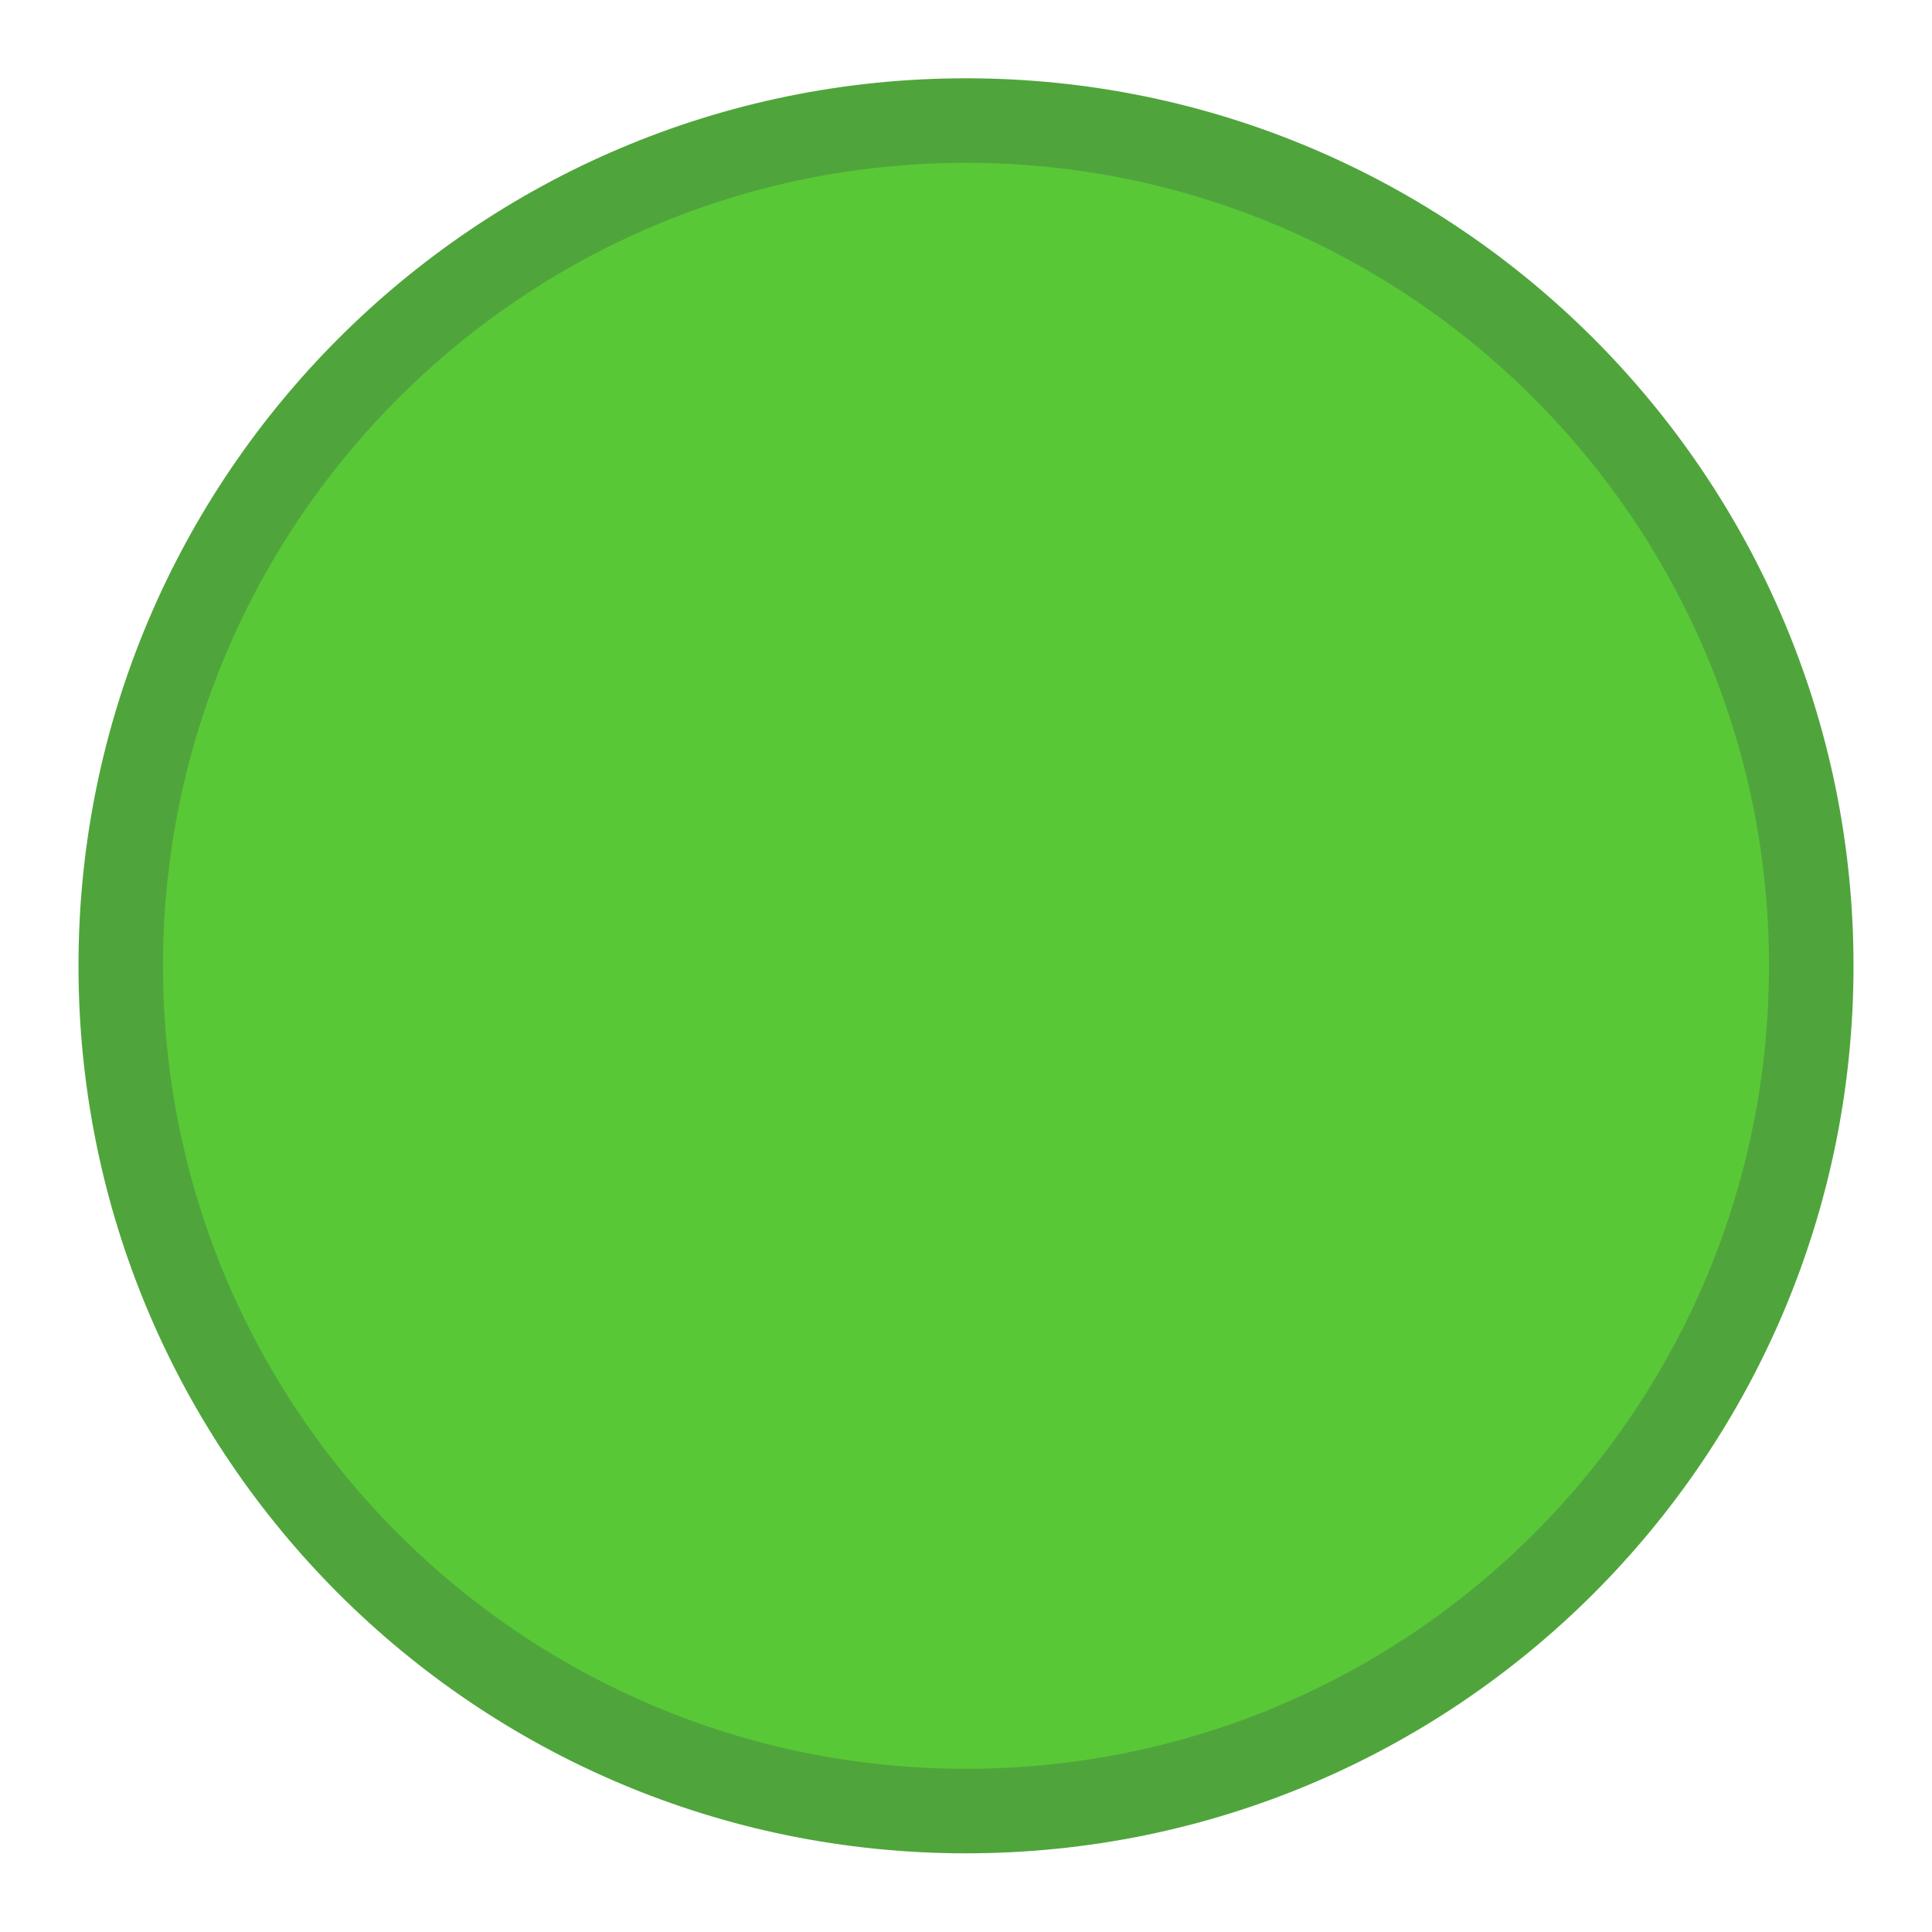
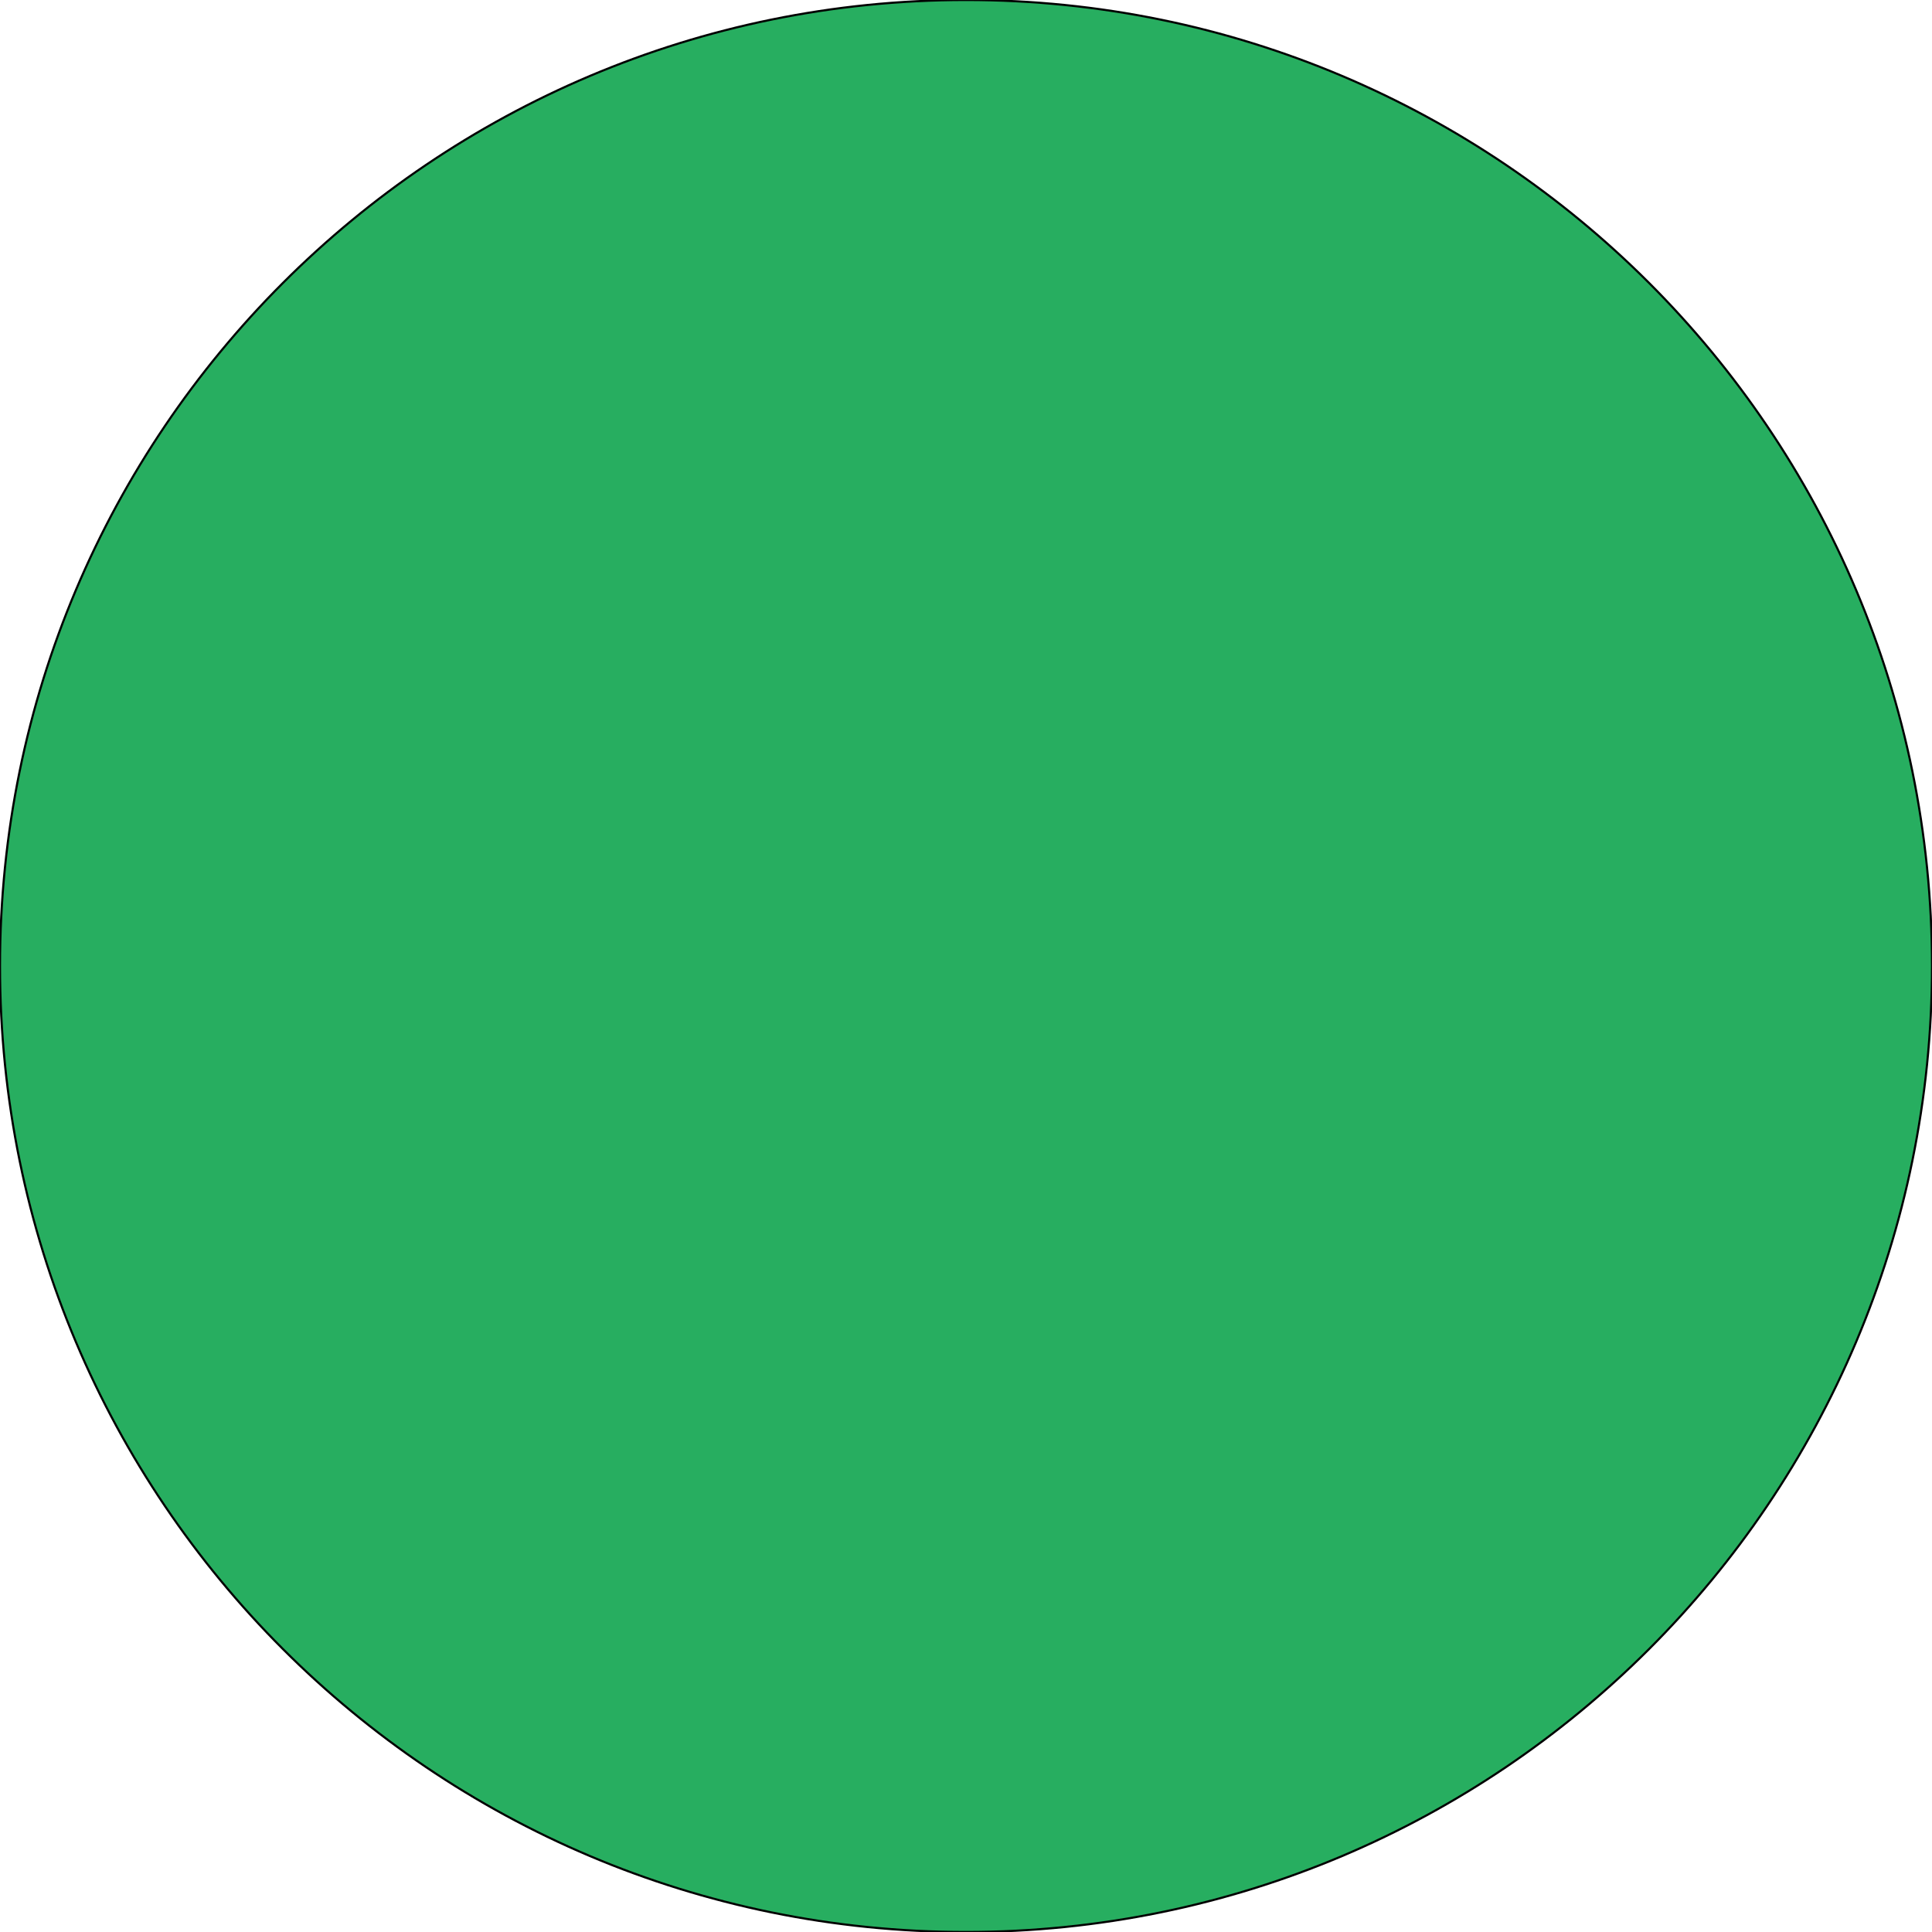
<svg xmlns="http://www.w3.org/2000/svg" viewBox="0 0 50 50" version="1.2" baseProfile="tiny">
  <defs>
</defs>
  <g fill="none" stroke="black" stroke-width="1" fill-rule="evenodd" stroke-linecap="square" stroke-linejoin="bevel">
-     <g fill="#000000" fill-opacity="1" stroke="none" transform="matrix(3.125,0,0,3.125,-978.125,758.243)" font-family="Noto Sans" font-size="10" font-weight="400" font-style="normal" opacity="0">
-       <path vector-effect="none" fill-rule="evenodd" d="M313,-242.638 C313,-242.638 313,-242.638 313,-242.638 L329,-242.638 C329,-242.638 329,-242.638 329,-242.638 L329,-226.638 C329,-226.638 329,-226.638 329,-226.638 L313,-226.638 C313,-226.638 313,-226.638 313,-226.638 L313,-242.638" />
-     </g>
-     <g fill="#59c837" fill-opacity="1" stroke="none" transform="matrix(3.125,0,0,3.125,-12.5,-3226.13)" font-family="Noto Sans" font-size="10" font-weight="400" font-style="normal">
-       <path vector-effect="none" fill-rule="evenodd" d="M12,1047.36 C15.866,1047.36 19,1044.23 19,1040.36 C19,1036.5 15.866,1033.36 12,1033.36 C8.134,1033.36 5,1036.5 5,1040.36 C5,1044.23 8.134,1047.36 12,1047.36 " />
-     </g>
-     <g fill="none" stroke="#4fa53b" stroke-opacity="1" stroke-width="0.7" stroke-linecap="butt" stroke-linejoin="miter" stroke-miterlimit="4" transform="matrix(3.125,0,0,3.125,-12.5,-3226.13)" font-family="Noto Sans" font-size="10" font-weight="400" font-style="normal">
-       <path vector-effect="none" fill-rule="evenodd" d="M12,1047.36 C15.866,1047.36 19,1044.23 19,1040.36 C19,1036.5 15.866,1033.36 12,1033.36 C8.134,1033.36 5,1036.5 5,1040.36 C5,1044.23 8.134,1047.36 12,1047.36 " />
+     <g fill="none" stroke="#000000" stroke-opacity="1" stroke-width="1" stroke-linecap="square" stroke-linejoin="bevel" transform="matrix(1,0,0,1,0,0)" font-family="Noto Sans" font-size="10" font-weight="400" font-style="normal">
+ </g>
+     <g fill="#27ae60" fill-opacity="1" stroke="#000000" stroke-opacity="1" stroke-width="1" stroke-linecap="butt" stroke-linejoin="miter" stroke-miterlimit="4" transform="matrix(0.0548326,0,0,-0.0548323,-1.6926,50.0276)" font-family="Noto Sans" font-size="10" font-weight="400" font-style="normal">
+       <path vector-effect="none" fill-rule="nonzero" d="M486.806,0.503 C738.607,0.503 942.735,204.633 942.735,456.438 C942.735,708.245 738.607,912.374 486.806,912.374 C234.998,912.374 30.869,708.245 30.869,456.438 C30.869,204.633 234.998,0.503 486.806,0.503 " />
    </g>
    <g fill="none" stroke="#000000" stroke-opacity="1" stroke-width="1" stroke-linecap="square" stroke-linejoin="bevel" transform="matrix(1,0,0,1,0,0)" font-family="Noto Sans" font-size="10" font-weight="400" font-style="normal">
</g>
  </g>
</svg>
